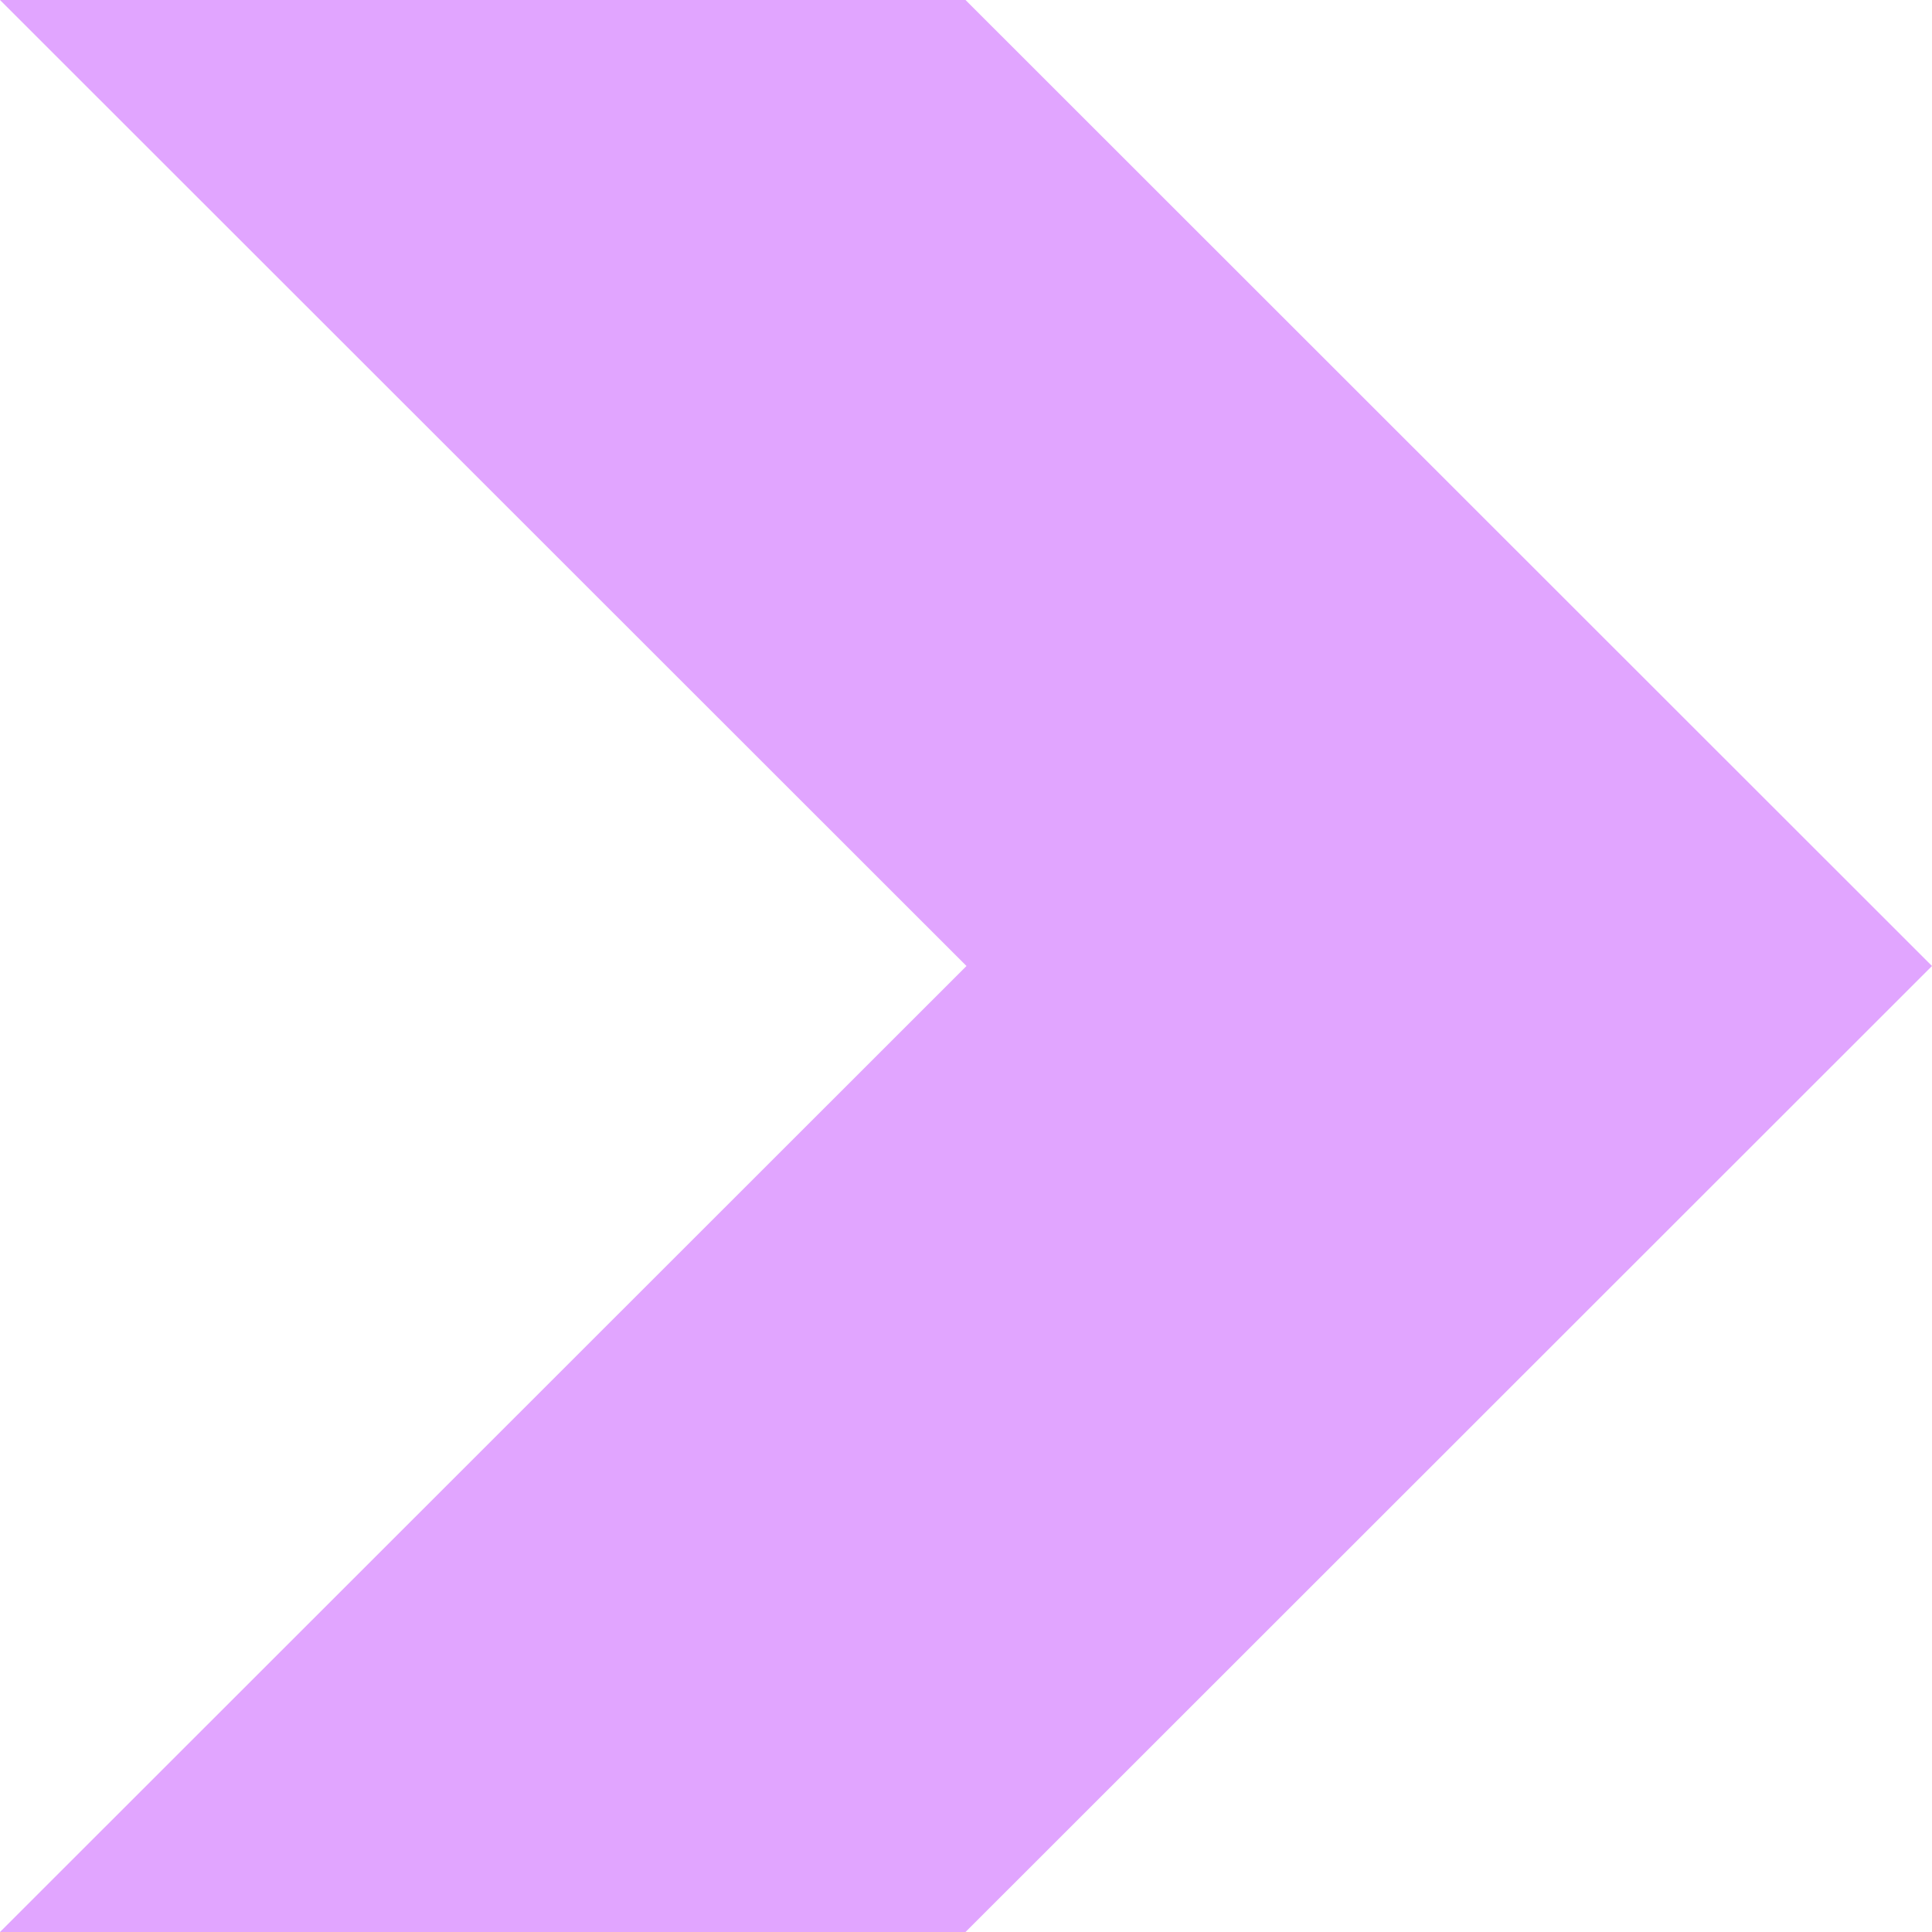
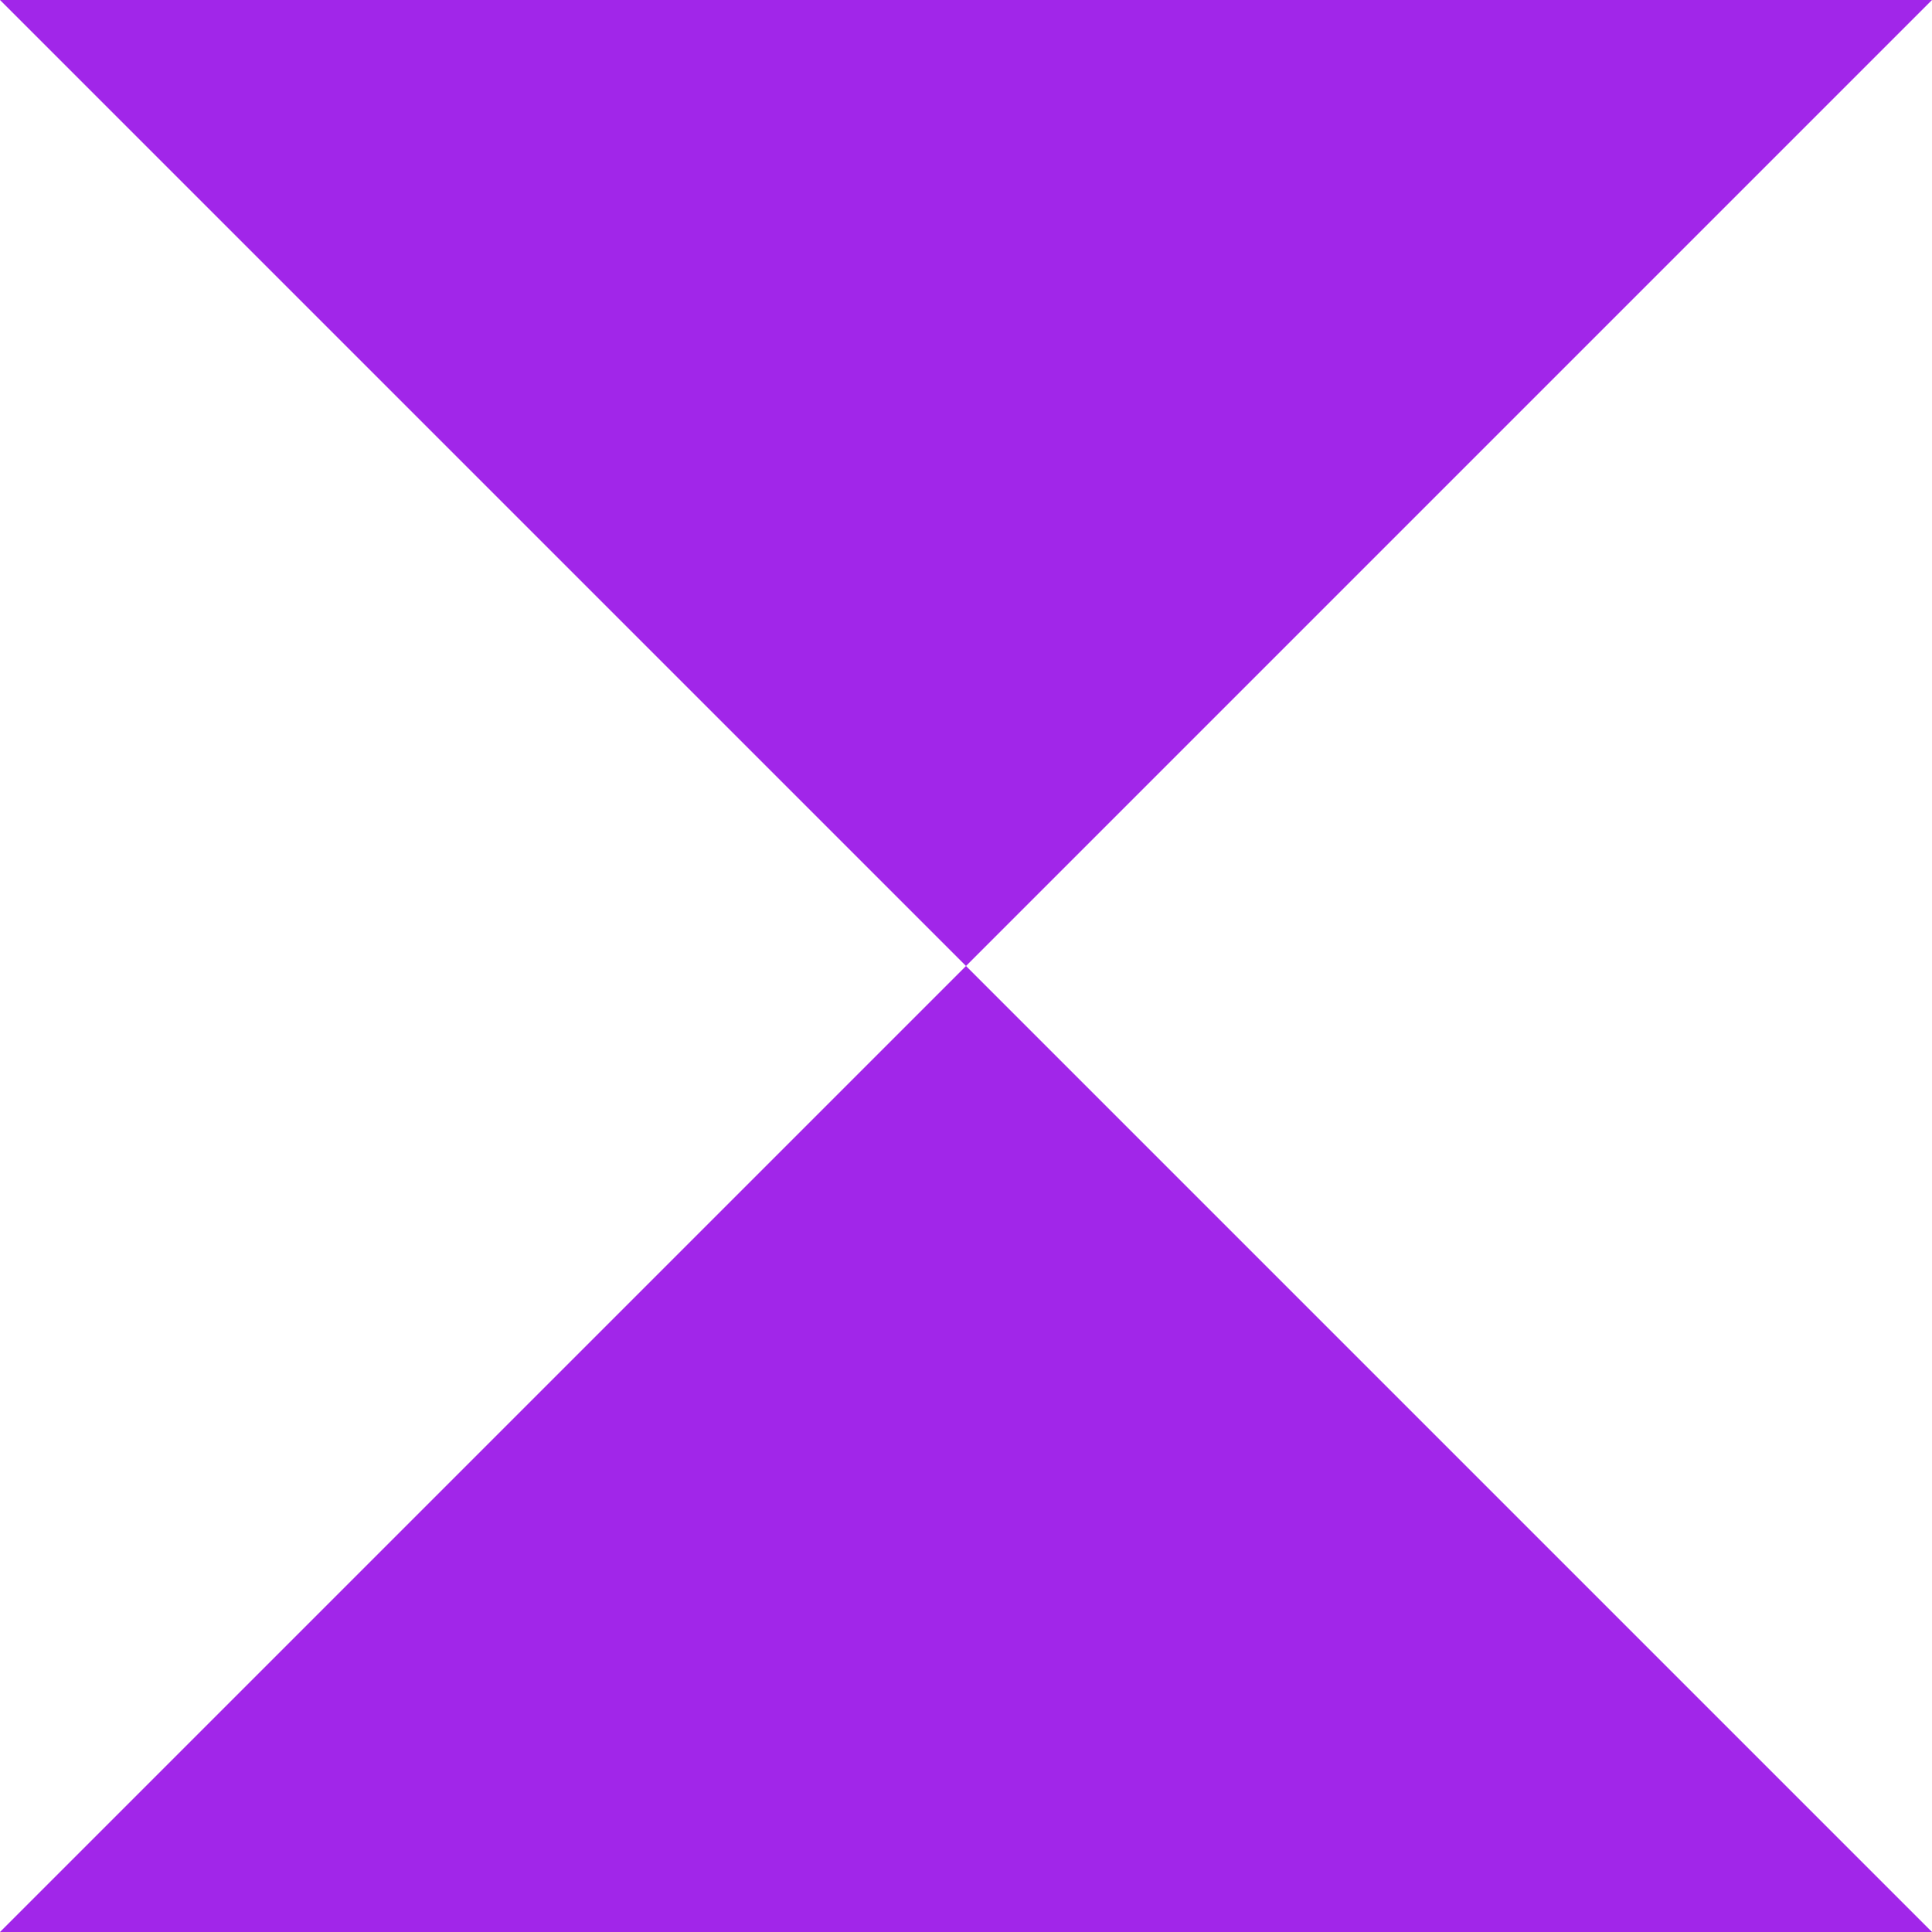
<svg xmlns="http://www.w3.org/2000/svg" version="1.1" id="Layer_1" x="0px" y="0px" viewBox="0 0 400 400" style="enable-background:new 0 0 400 400;" xml:space="preserve">
  <style type="text/css">
- 	.st0{fill:#E1A5FF;}
+ 	.st0{fill:#A126E9;}
</style>
  <g>
    <g>
-       <polygon class="st0" points="0,0 200.1,200 0,400 199.9,400 400,200 199.9,0   " />
-     </g>
-   </g>
-   <g>
-     <g>
-       <polygon class="st0" points="1400,0 1345,0 1545,200 1345,400 1400,400 1600,200   " />
-     </g>
-     <g>
-       <polygon class="st0" points="1299,0 1244,0 1444,200 1244,400 1299,400 1499,200   " />
-     </g>
-     <g>
-       <polygon class="st0" points="1200,0 1200,55 1345,200 1200,345 1200,400 1400,200   " />
-     </g>
-   </g>
-   <g>
-     <g>
-       <polygon class="st0" points="800,200 1000,400 1000,200   " />
-     </g>
-     <g>
-       <polygon class="st0" points="1000,0 1200,200 1200,0   " />
-     </g>
-     <g>
-       <polygon class="st0" points="800,0 1000,200 1000,0   " />
-     </g>
-     <g>
-       <polygon class="st0" points="1000,200 1200,400 1200,200   " />
-     </g>
-   </g>
-   <g>
-     <g>
-       <path class="st0" d="M1800,0L1800,0c-110.5,0-200,89.5-200,200v0c0,110.5,89.5,200,200,200h0c110.5,0,200-89.5,200-200v0    C2000,89.5,1910.5,0,1800,0z M1865,200c0,35.9-29.1,65-65,65h0c-35.9,0-65-29.1-65-65v0c0-35.9,29.1-65,65-65h0    C1835.9,135,1865,164.1,1865,200L1865,200z" />
-     </g>
-   </g>
-   <g>
-     <g>
-       <path class="st0" d="M400,0v400h400V0H400z M760,360H440V40h320V360z" />
-     </g>
-     <g>
-       <path class="st0" d="M485,85v230h230V85H485z M675,275H525V125h150V275z" />
+       <g>
+         <polygon class="st0" points="400,0 0,0 200,200    " />
+       </g>
+       <g>
+         <polygon class="st0" points="0,400 400,400 200,200    " />
+       </g>
    </g>
  </g>
</svg>
